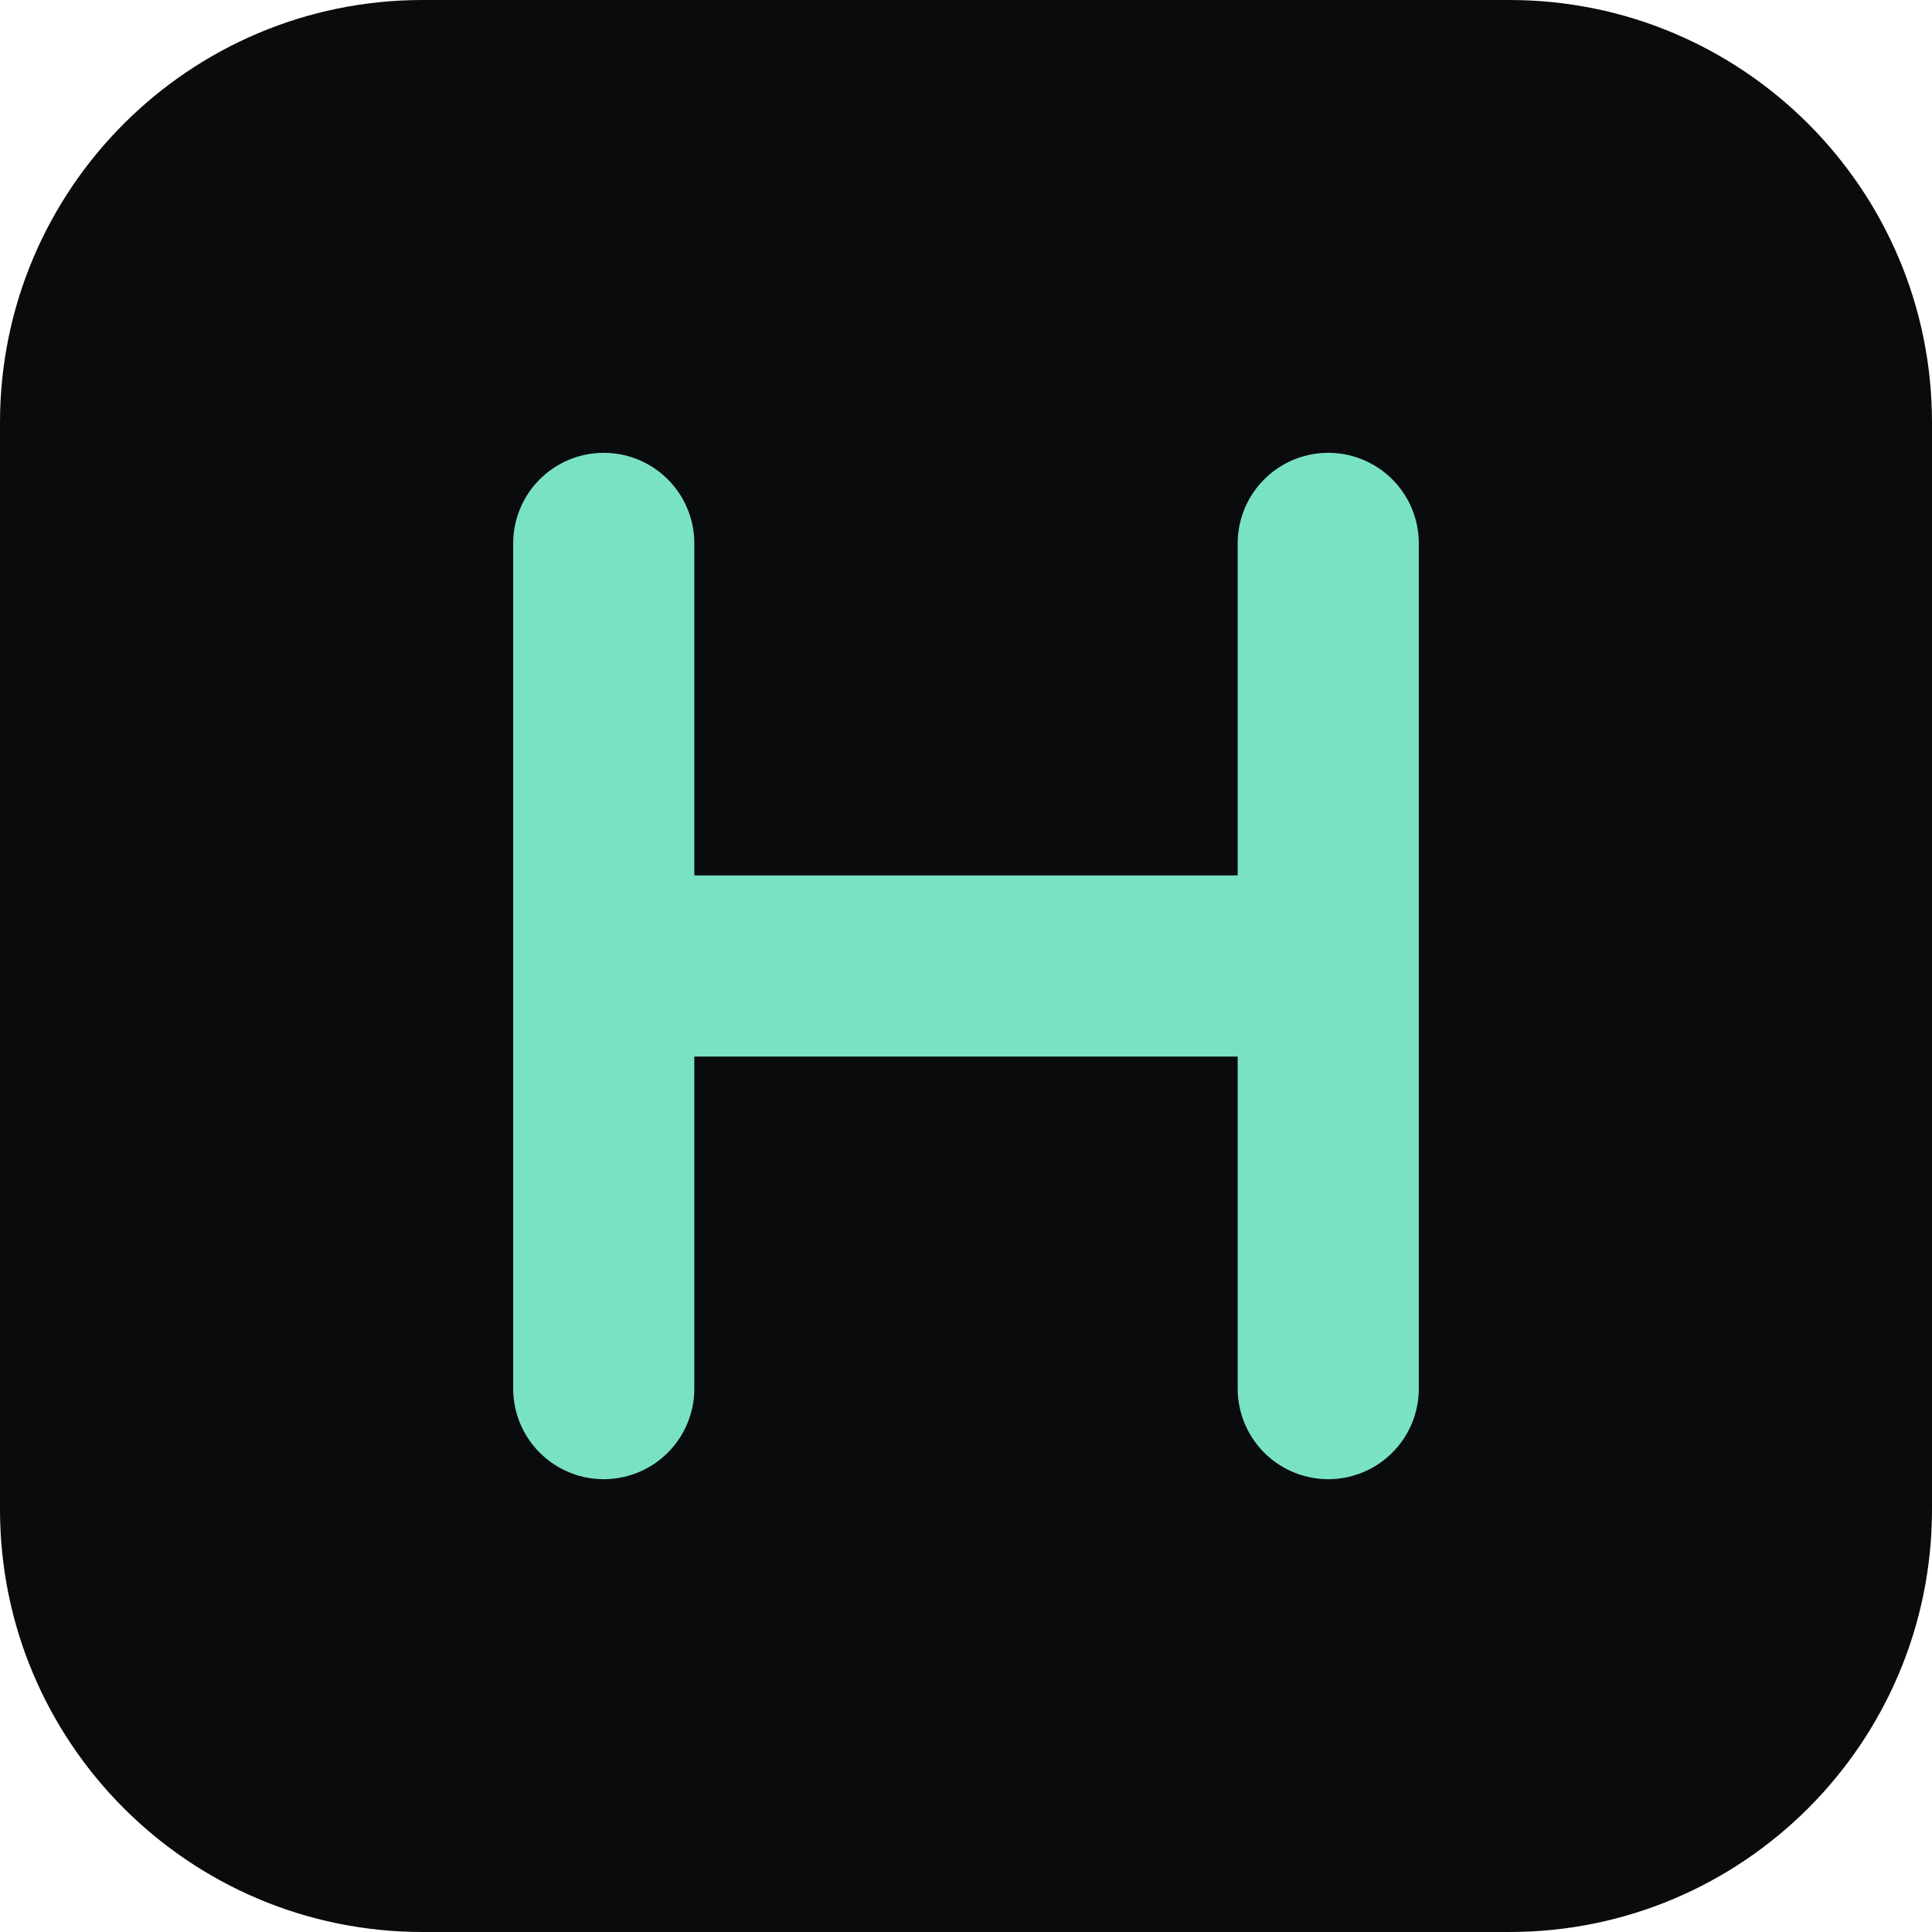
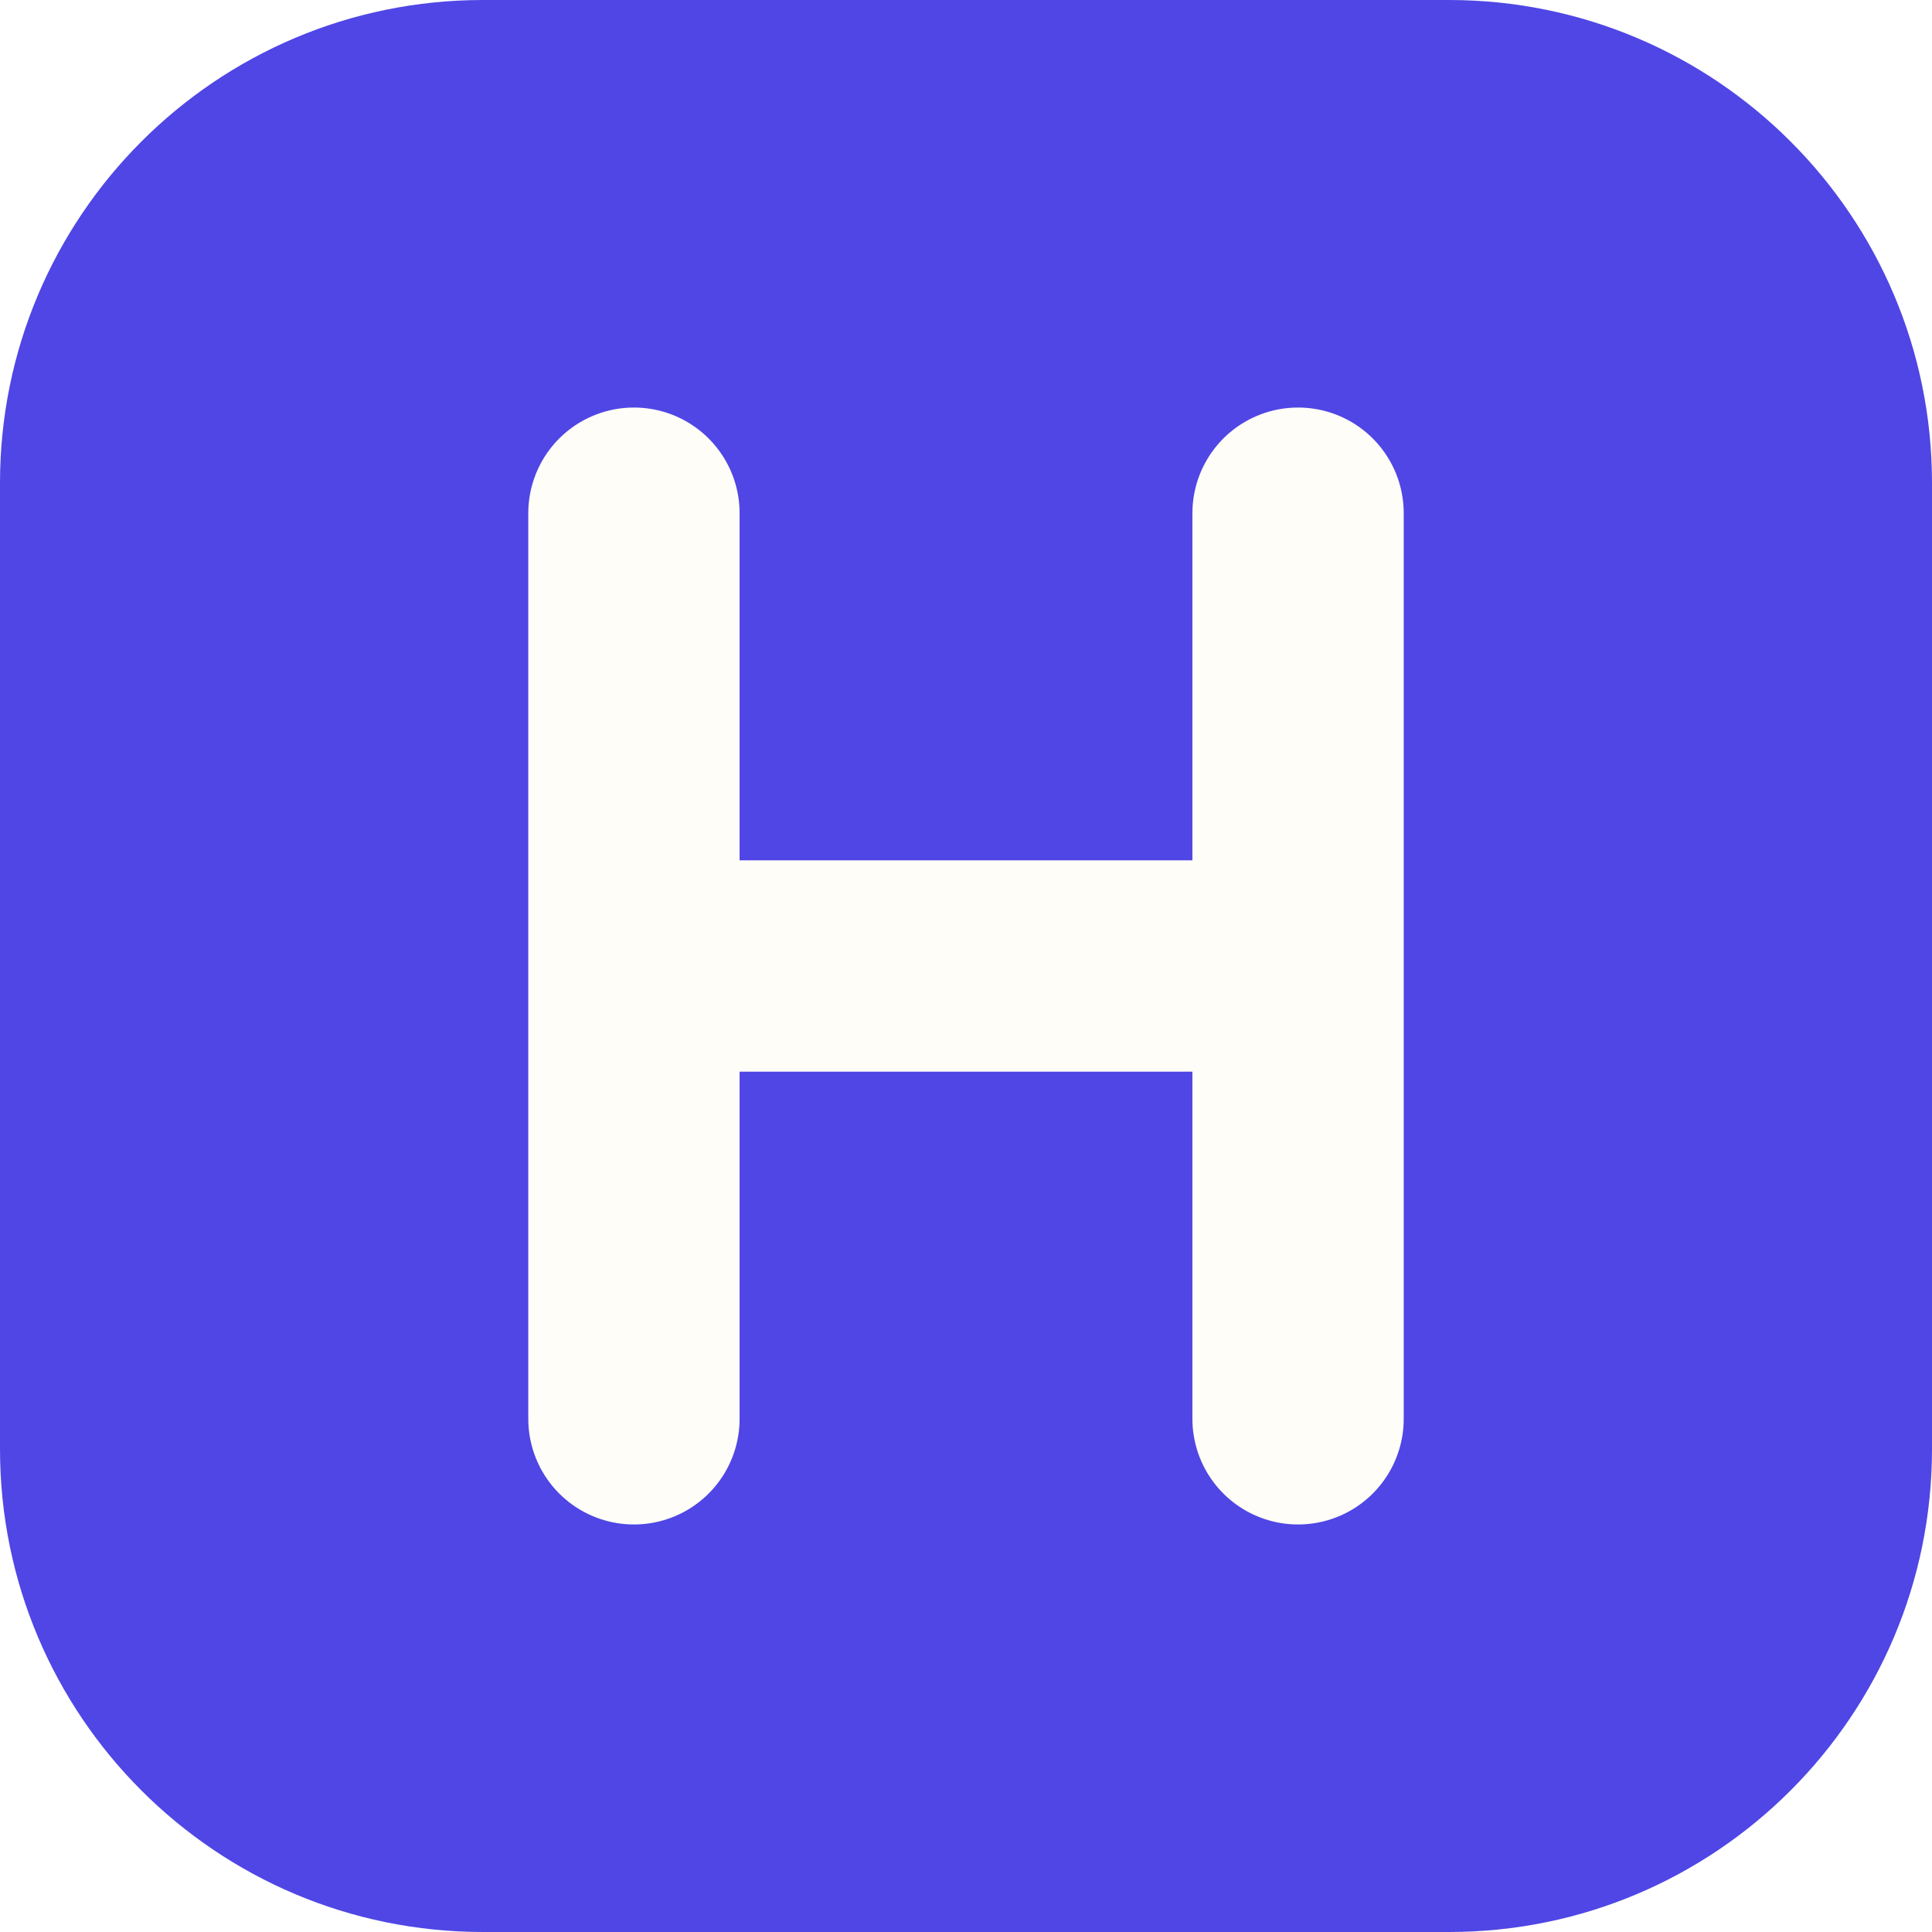
<svg xmlns="http://www.w3.org/2000/svg" viewBox="0 0 64 64">
-   <rect width="64" height="64" rx="14" fill="#0a0b0d" />
-   <path d="M20 18v28M44 18v28M20 32h24" stroke="#79e2c4" stroke-width="6" stroke-linecap="round" />
+   <rect width="64" height="64" rx="16" fill="#4f46e5" />
+   <path d="M21 17v30M43 17v30M21 32h22" stroke="#fffdf8" stroke-width="7" stroke-linecap="round" />
</svg>
